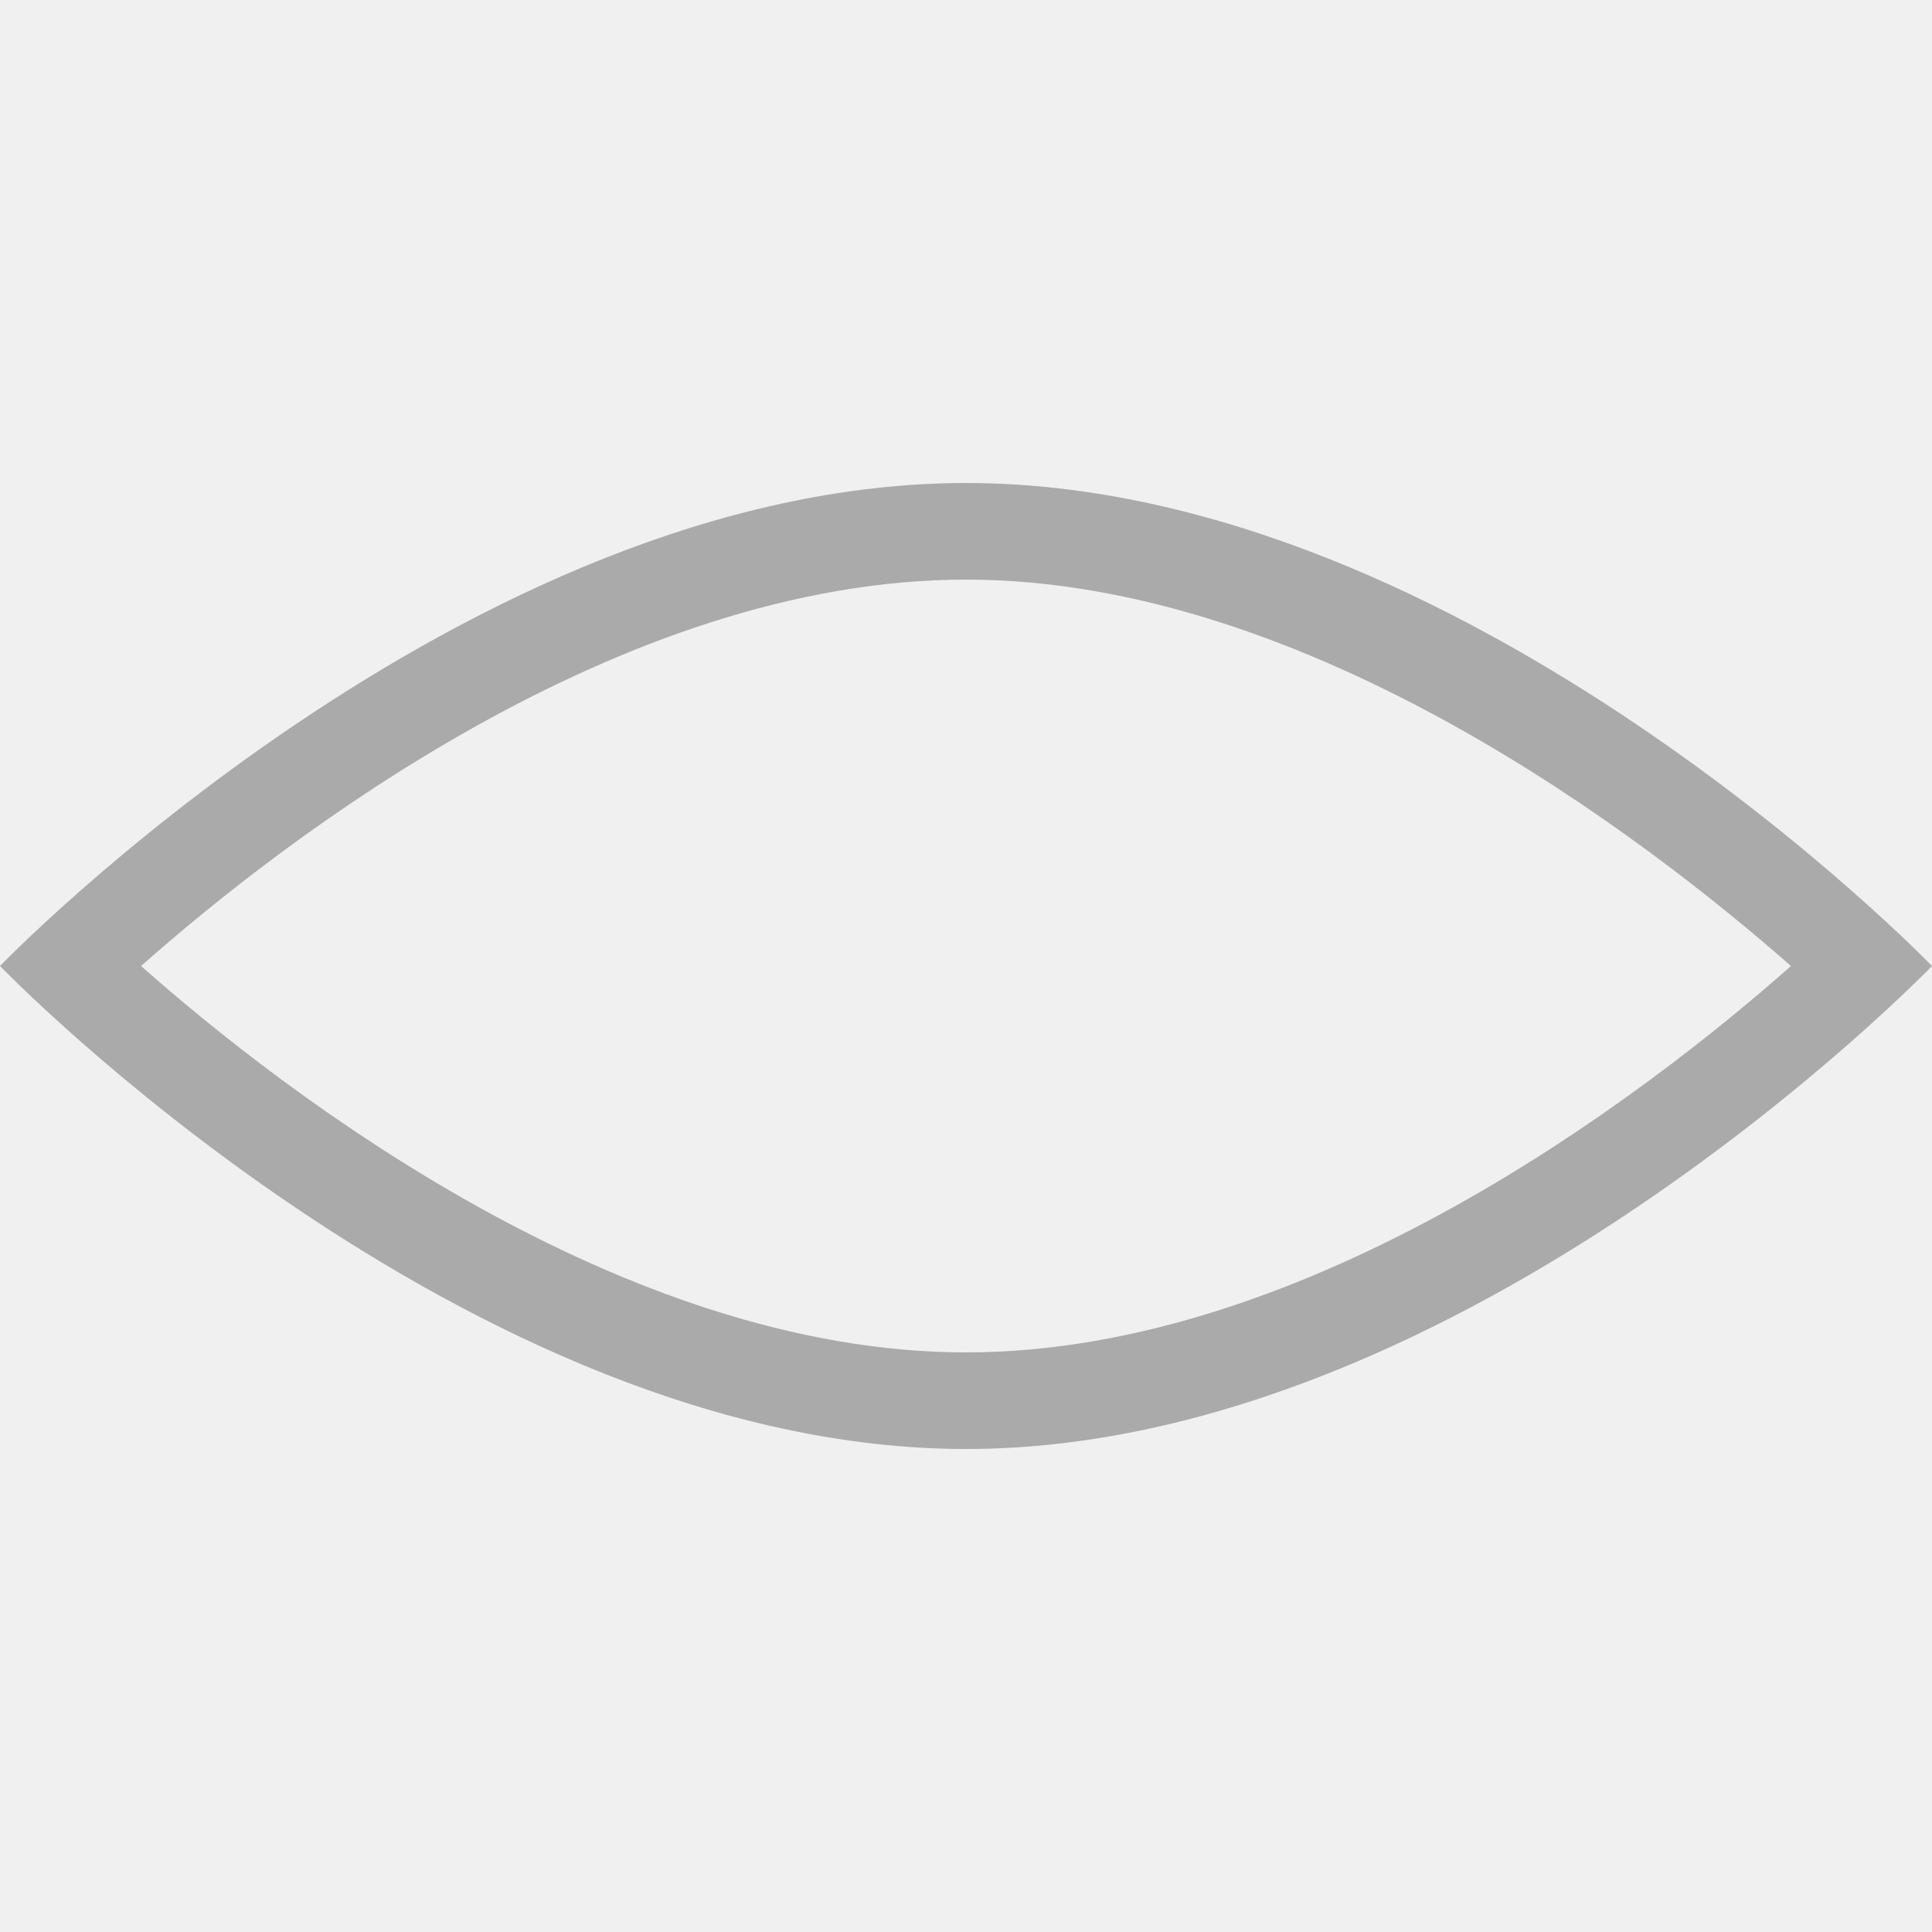
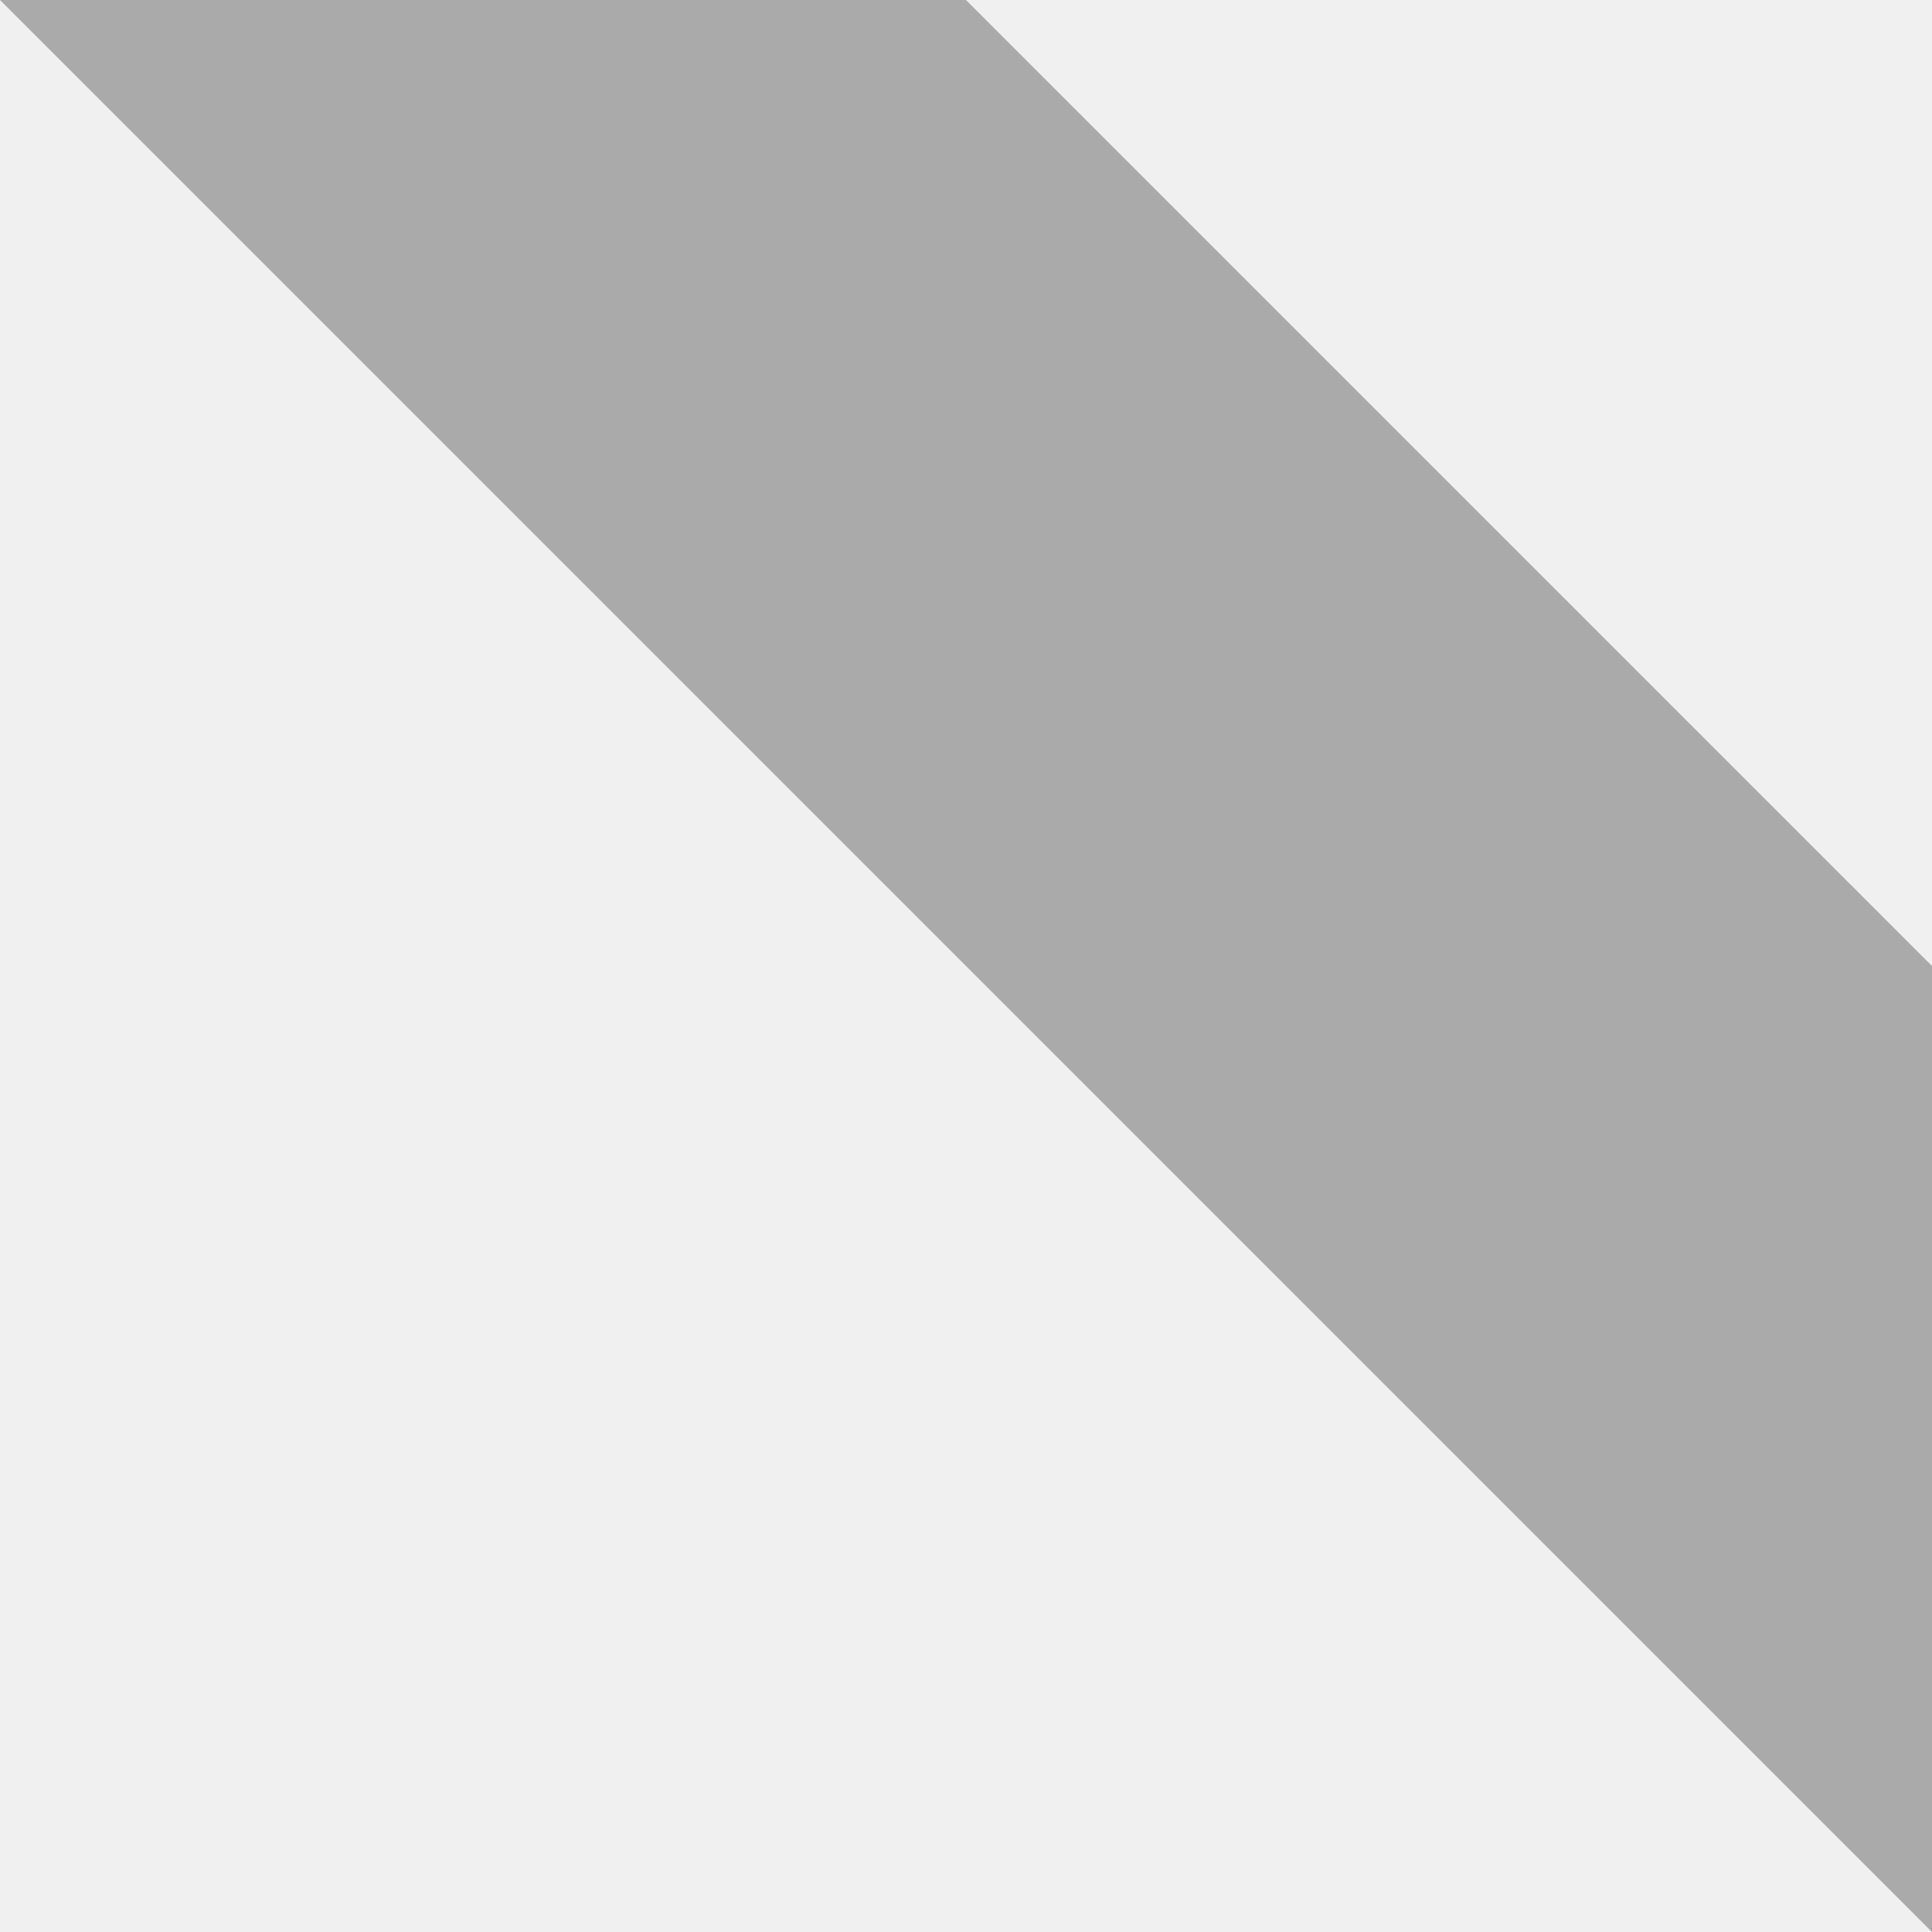
<svg xmlns="http://www.w3.org/2000/svg" version="1.1" id="layer1" x="0px" y="0px" viewBox="0 0 200 200" enable-background="new 0 0 200 200" xml:space="preserve">
  <g>
    <rect class="color1" fill="#FFFFFF" fill-opacity="0" width="200" height="200" />
-     <path class="color0" fill="#AAAAAA" d="M100,60c35.6,0,70.5,26.9,85.4,40c-14.8,13.1-49.7,40-85.4,40s-70.6-26.9-85.4-40C29.4,86.9,64.2,60,100,60    M100,50C48.2,50,0,100,0,100s48.2,50,100,50s100-50,100-50S151.8,50,100,50L100,50z" />
+     <polygon class="color0" fill="#AAAAAA" points="100,0 50,0 50,0 0,0 200,200 200,150 200,150 200,100  " />
  </g>
</svg>
